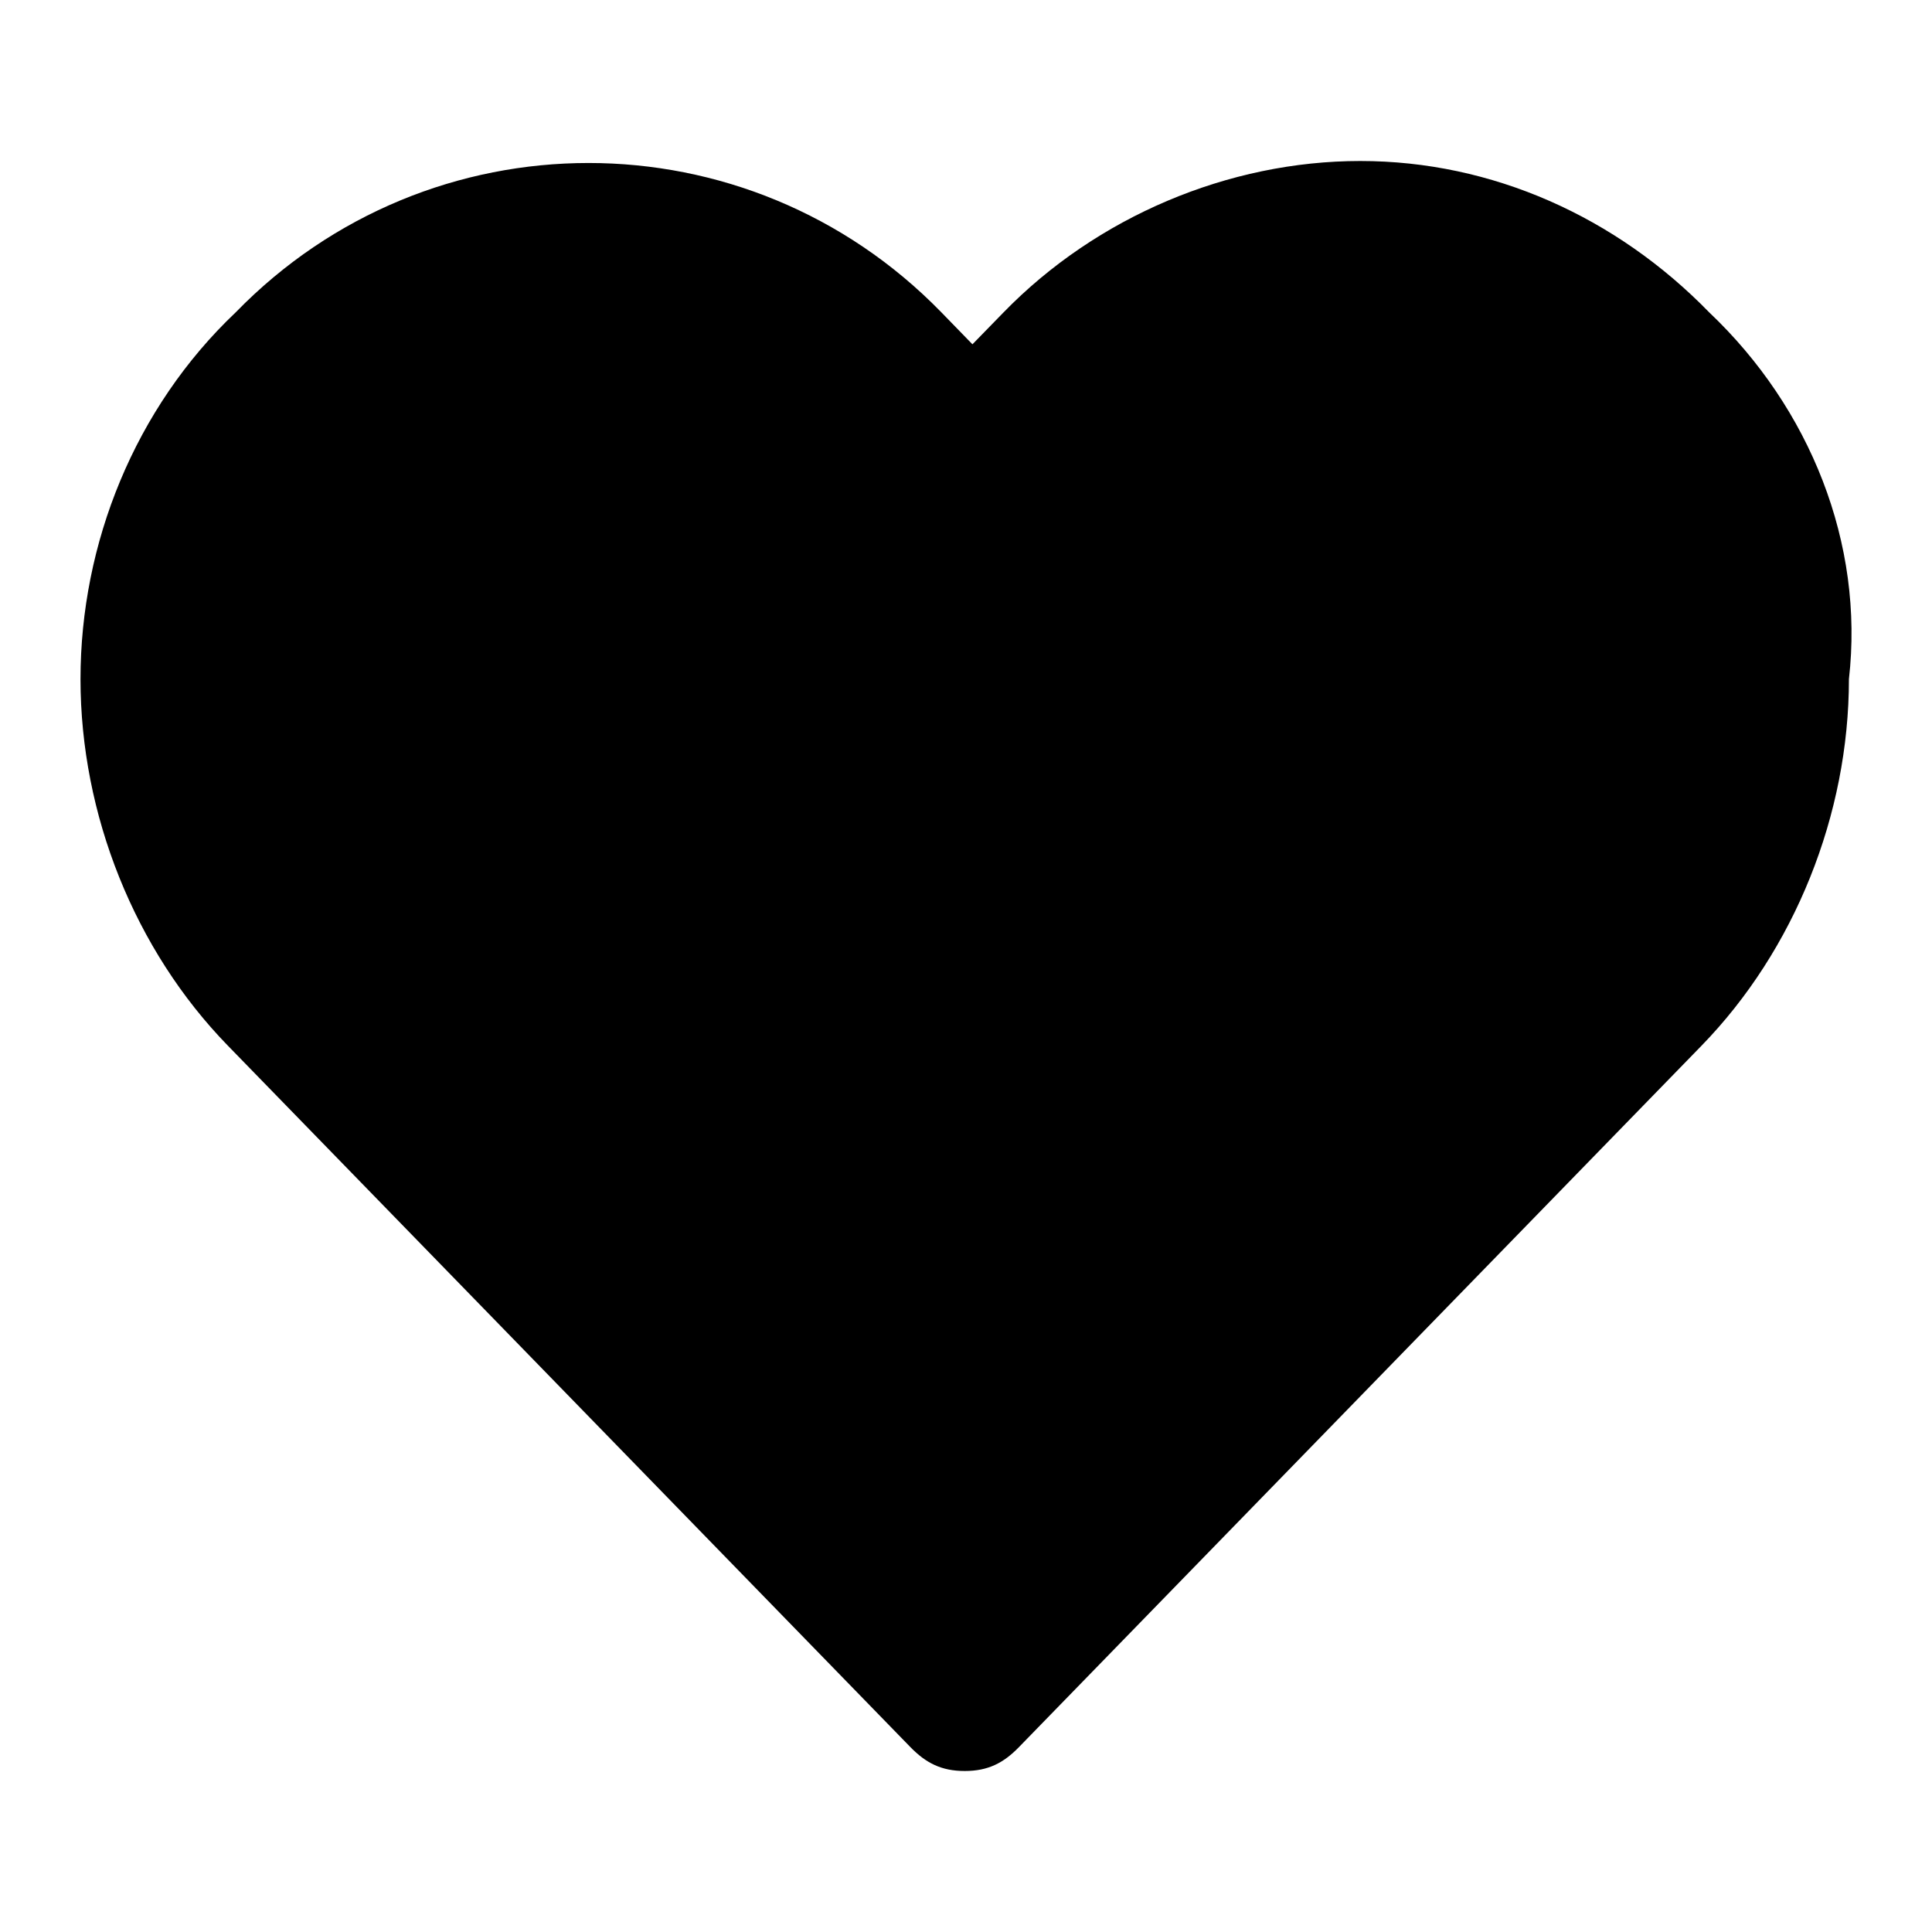
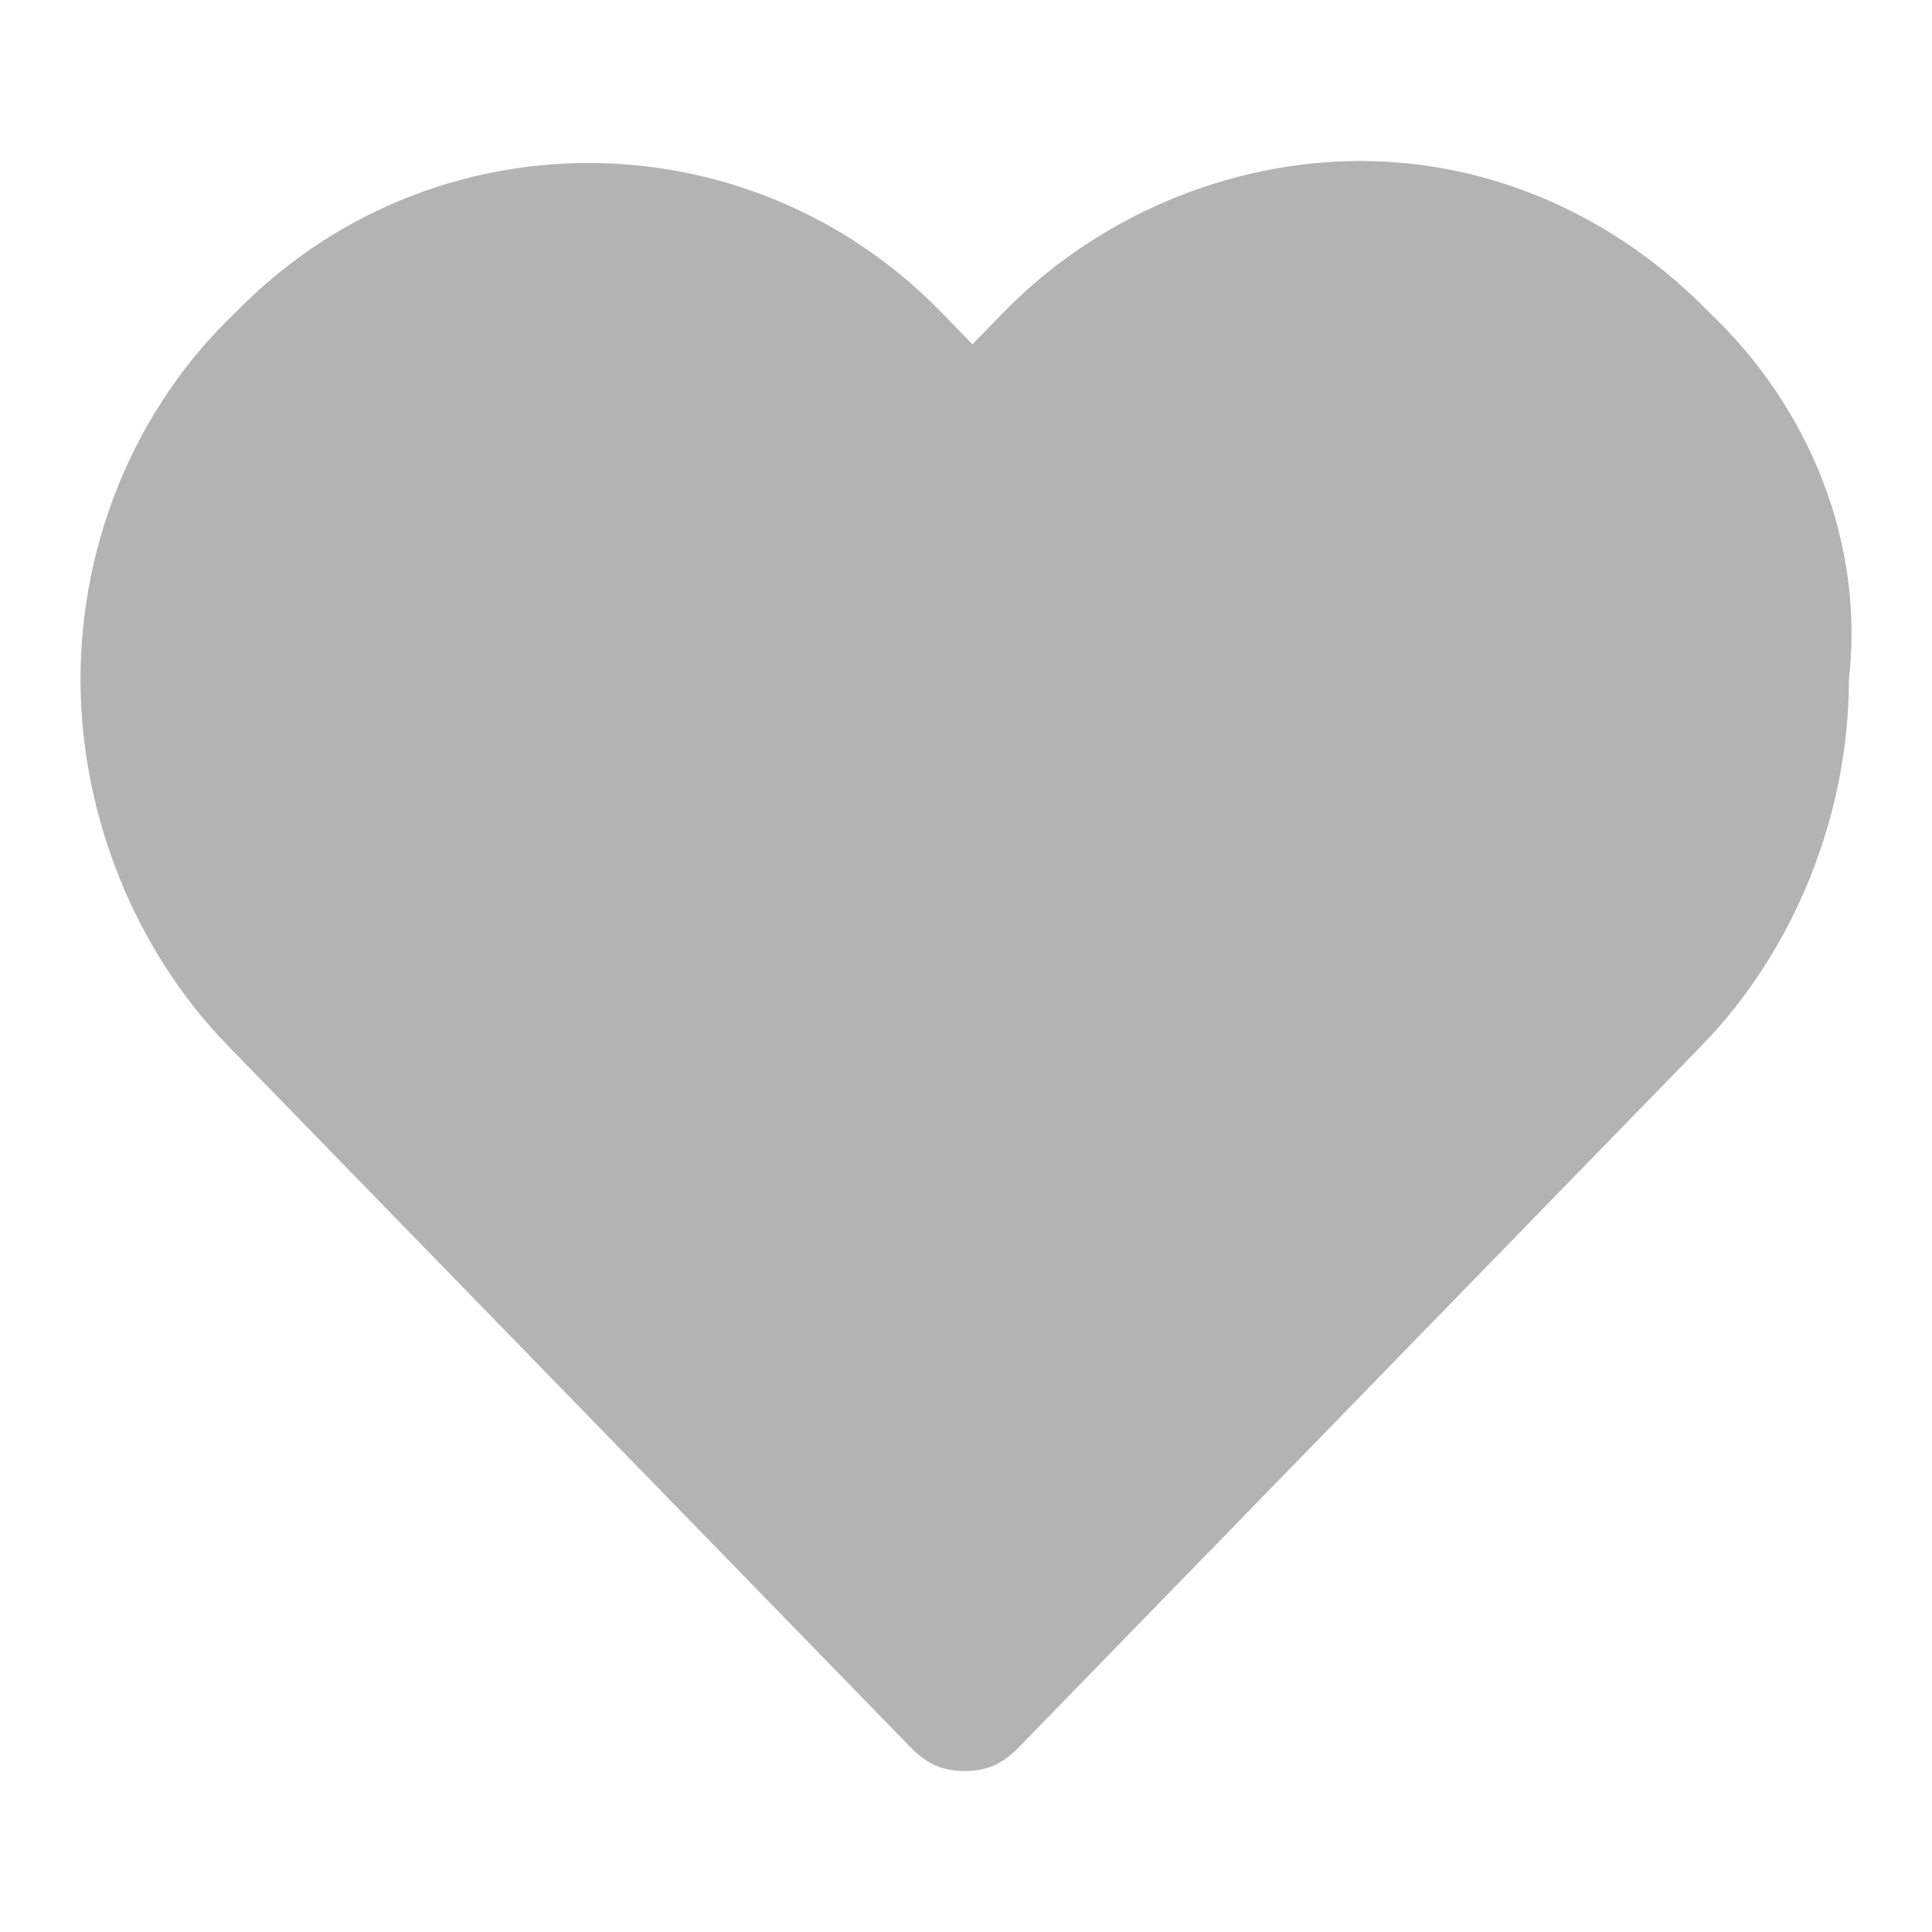
<svg xmlns="http://www.w3.org/2000/svg" width="24" height="24" viewBox="0 0 24 24" fill="none">
-   <path fill-rule="evenodd" clip-rule="evenodd" d="M21.233 3.881V3.881C20.077 2.693 18.535 2 16.898 2V2C15.26 2 13.622 2.693 12.466 3.881V3.881L12.08 4.277L11.695 3.881C9.286 1.406 5.336 1.406 2.927 3.881C1.674 5.069 1 6.752 1 8.436C1 10.119 1.674 11.802 2.831 12.99L11.309 21.703C11.502 21.901 11.695 22 11.984 22C12.273 22 12.466 21.901 12.658 21.703L21.137 12.99C22.293 11.802 22.968 10.119 22.968 8.436C23.16 6.752 22.486 5.069 21.233 3.881Z" fill="black" />
+   <path d="M21.233 3.881V3.881C20.077 2.693 18.535 2 16.898 2V2C15.26 2 13.622 2.693 12.466 3.881V3.881L12.08 4.277L11.695 3.881C9.286 1.406 5.336 1.406 2.927 3.881C1.674 5.069 1 6.752 1 8.436C1 10.119 1.674 11.802 2.831 12.99L11.309 21.703C11.502 21.901 11.695 22 11.984 22C12.273 22 12.466 21.901 12.658 21.703L21.137 12.99C22.293 11.802 22.968 10.119 22.968 8.436C23.16 6.752 22.486 5.069 21.233 3.881Z" fill="#B3B3B3" />
</svg>
